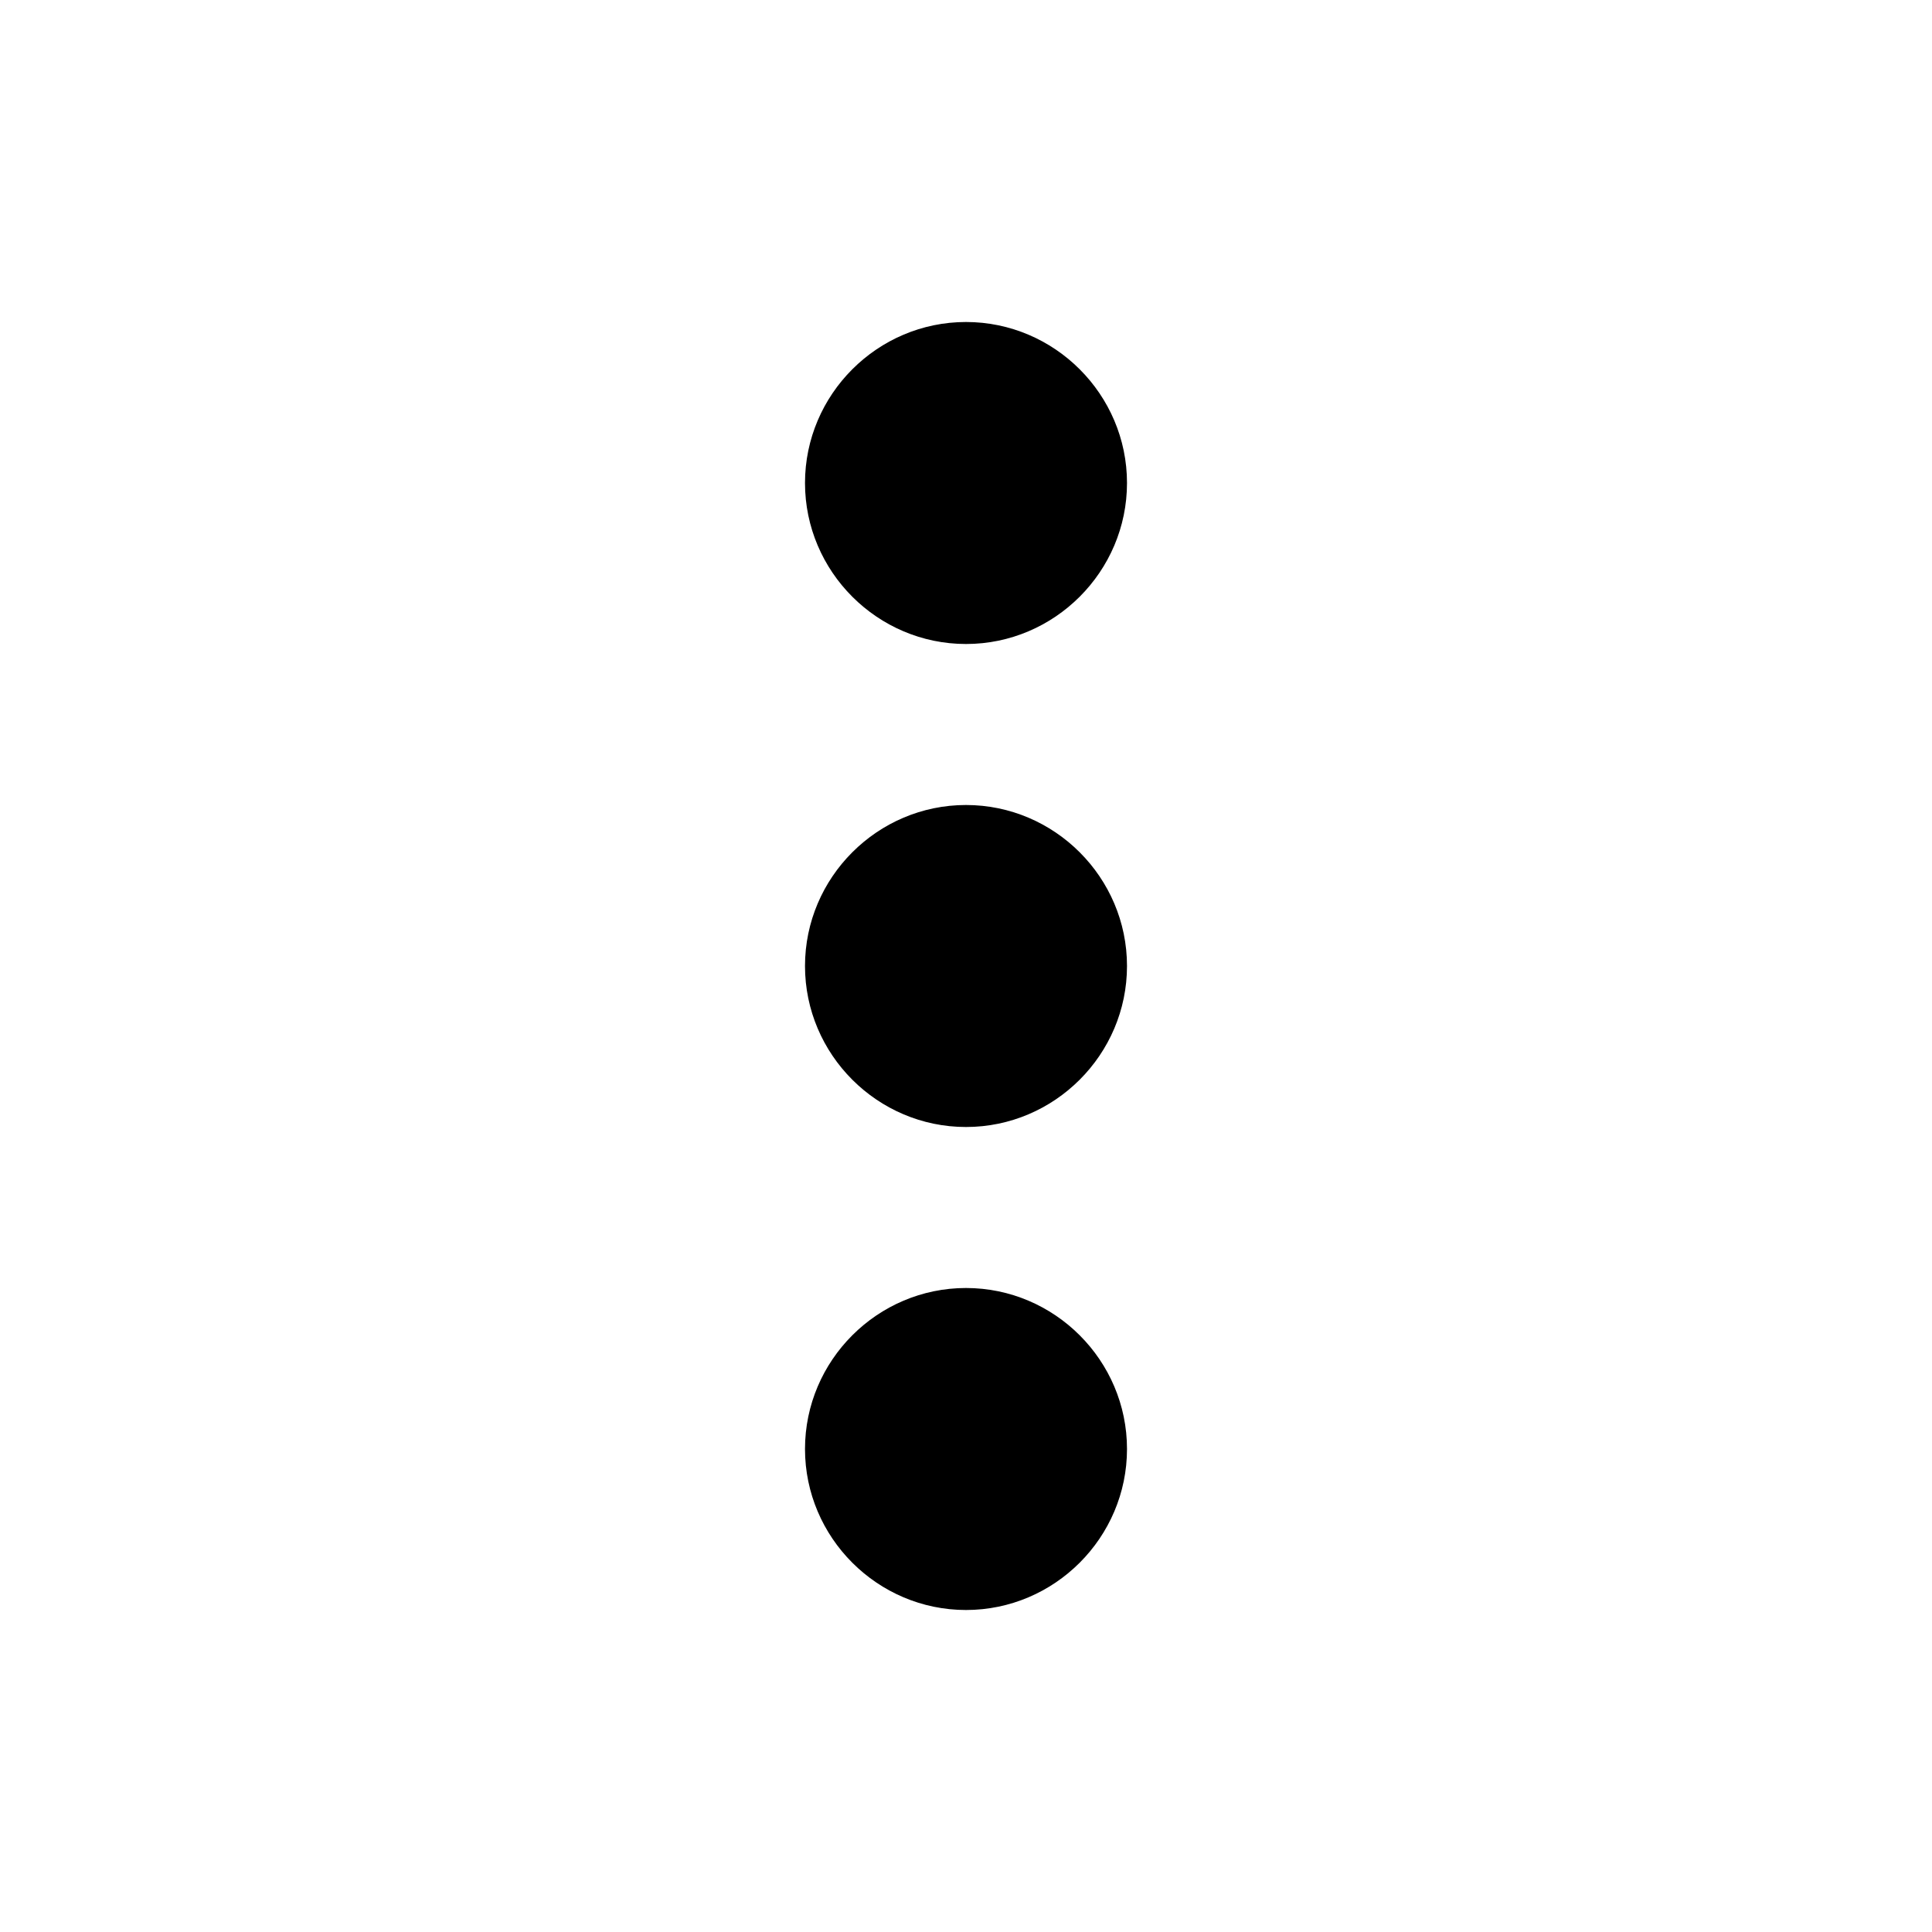
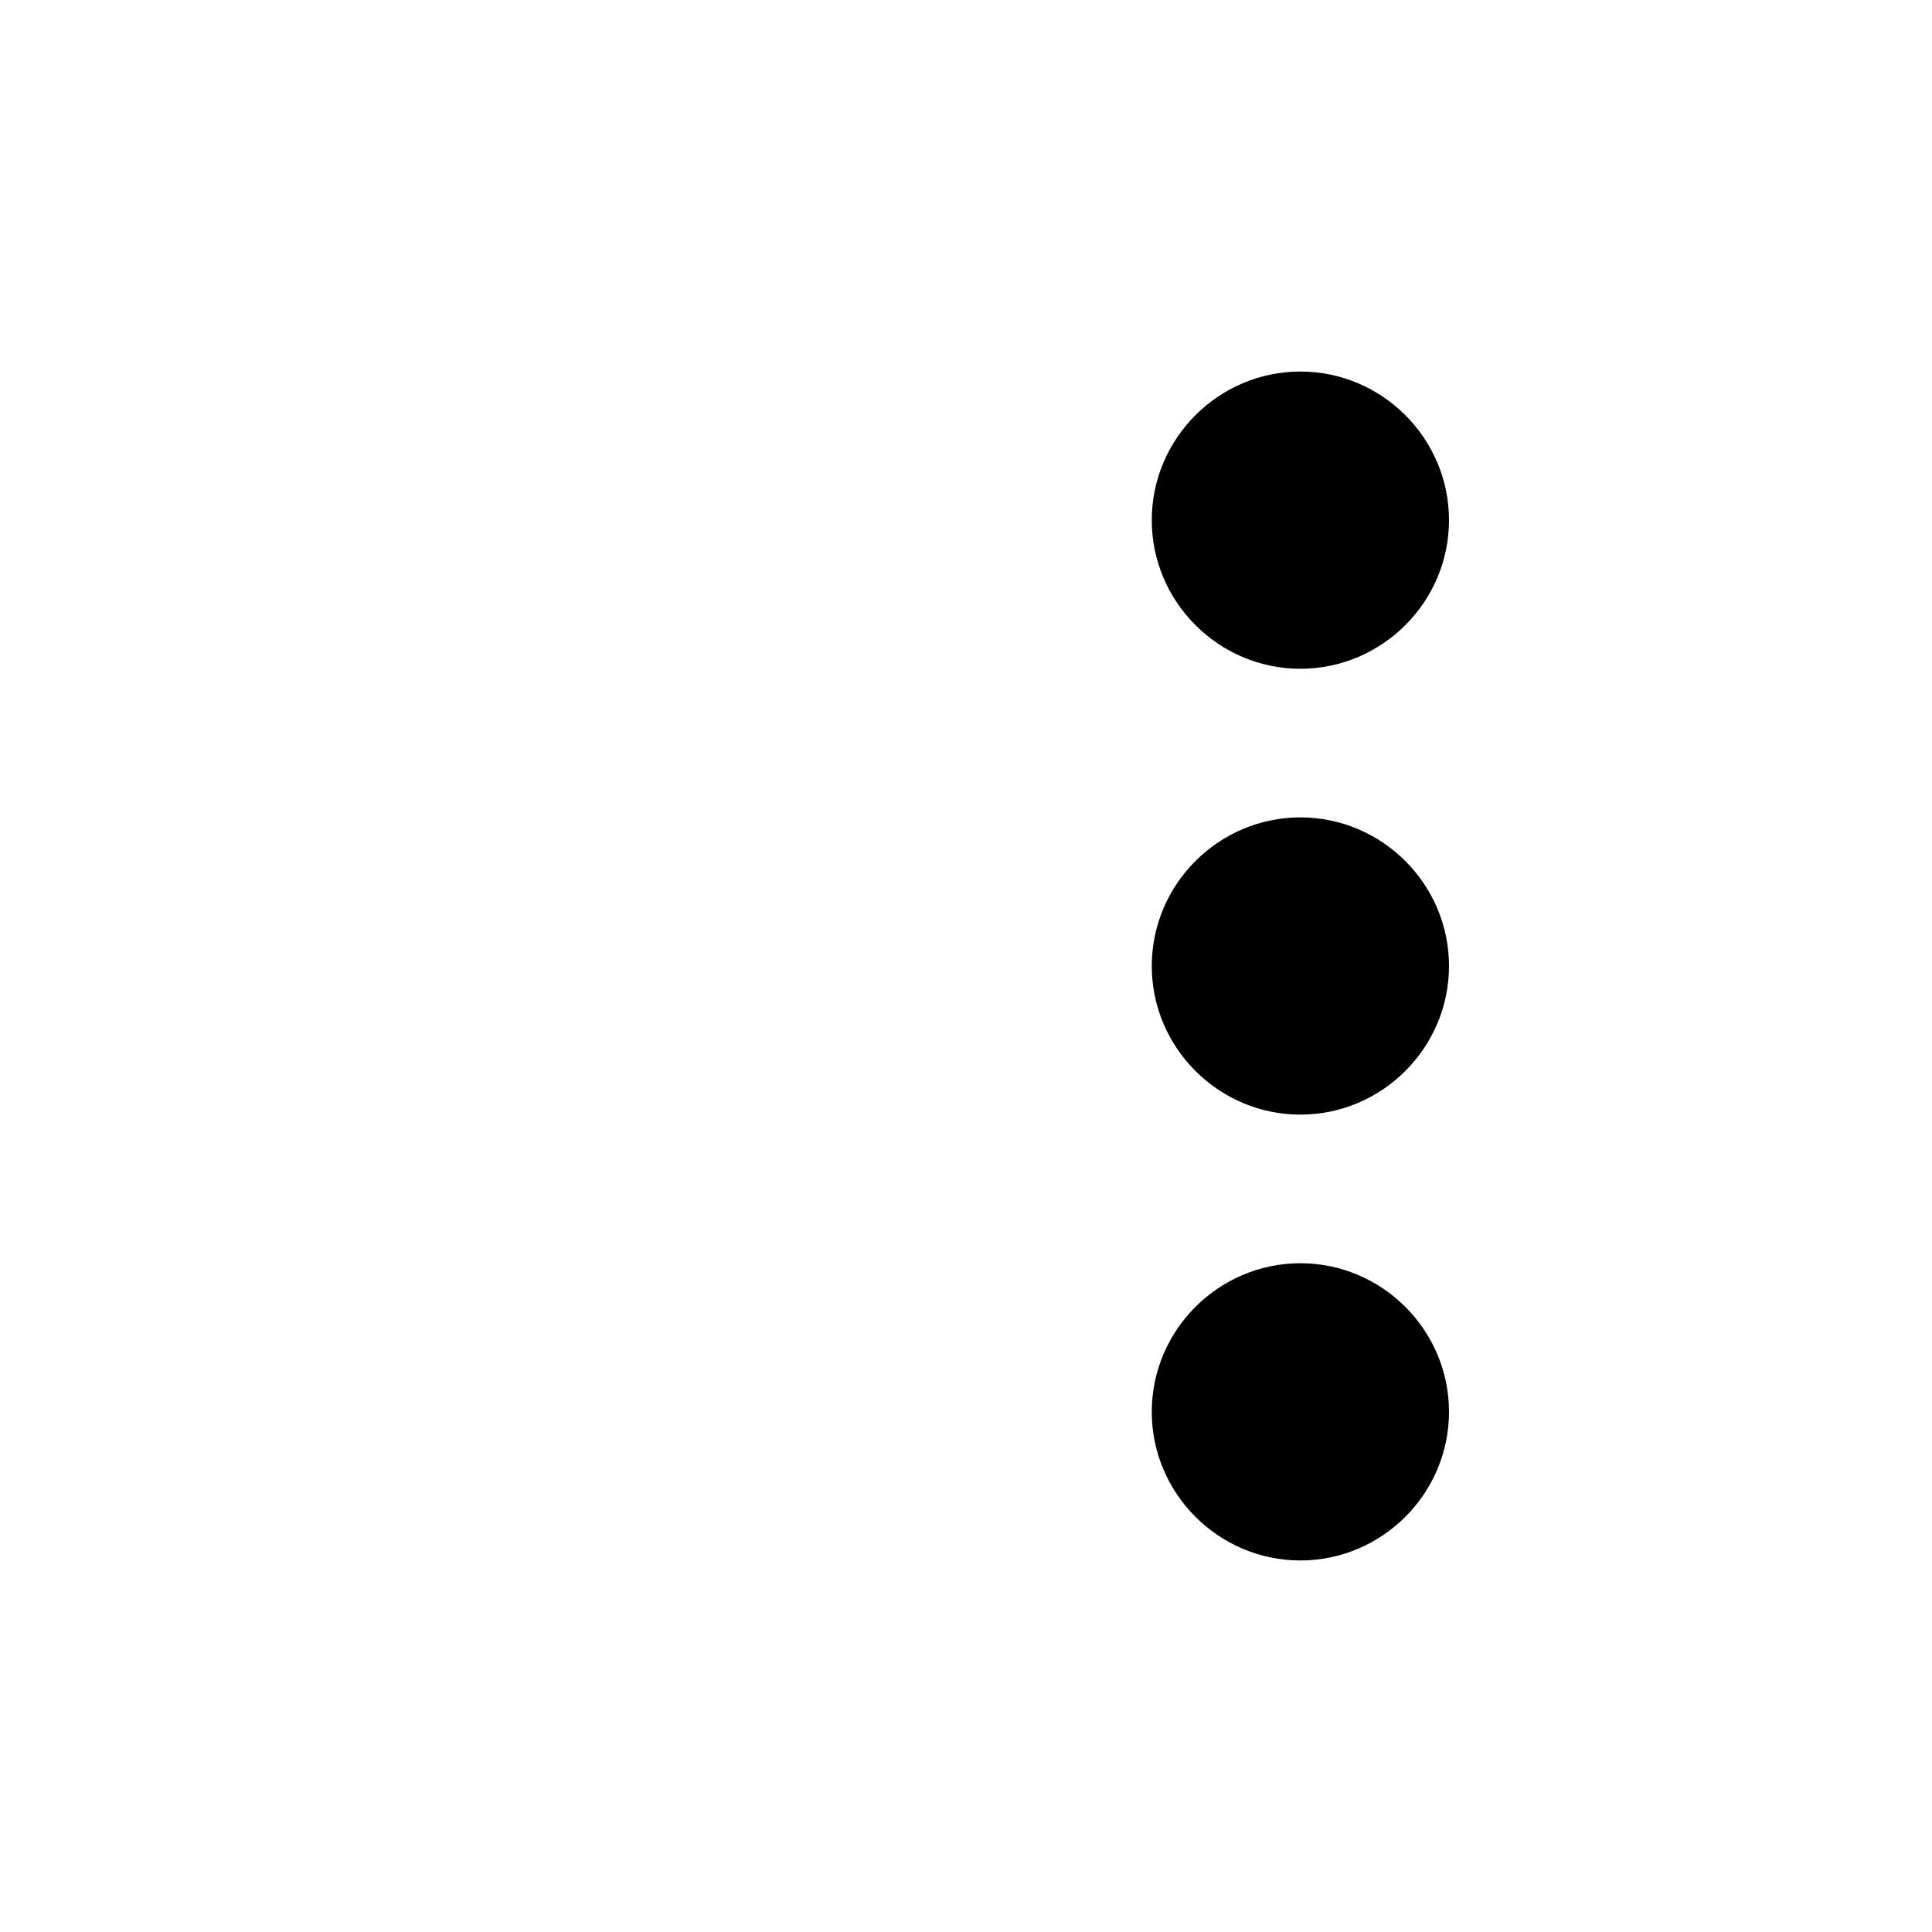
- <svg xmlns="http://www.w3.org/2000/svg" width="24" height="24" viewBox="0 0 24 24">
+ <svg xmlns="http://www.w3.org/2000/svg" width="24" height="24" viewBox="5 -1 5 26">
  <path d="M0 0h24v24H0z" fill="none" />
  <path d="M12 8c1.1 0 2-.9 2-2s-.9-2-2-2-2 .9-2 2 .9 2 2 2zm0 2c-1.1 0-2 .9-2 2s.9 2 2 2 2-.9 2-2-.9-2-2-2zm0 6c-1.1 0-2 .9-2 2s.9 2 2 2 2-.9 2-2-.9-2-2-2z" />
</svg>
